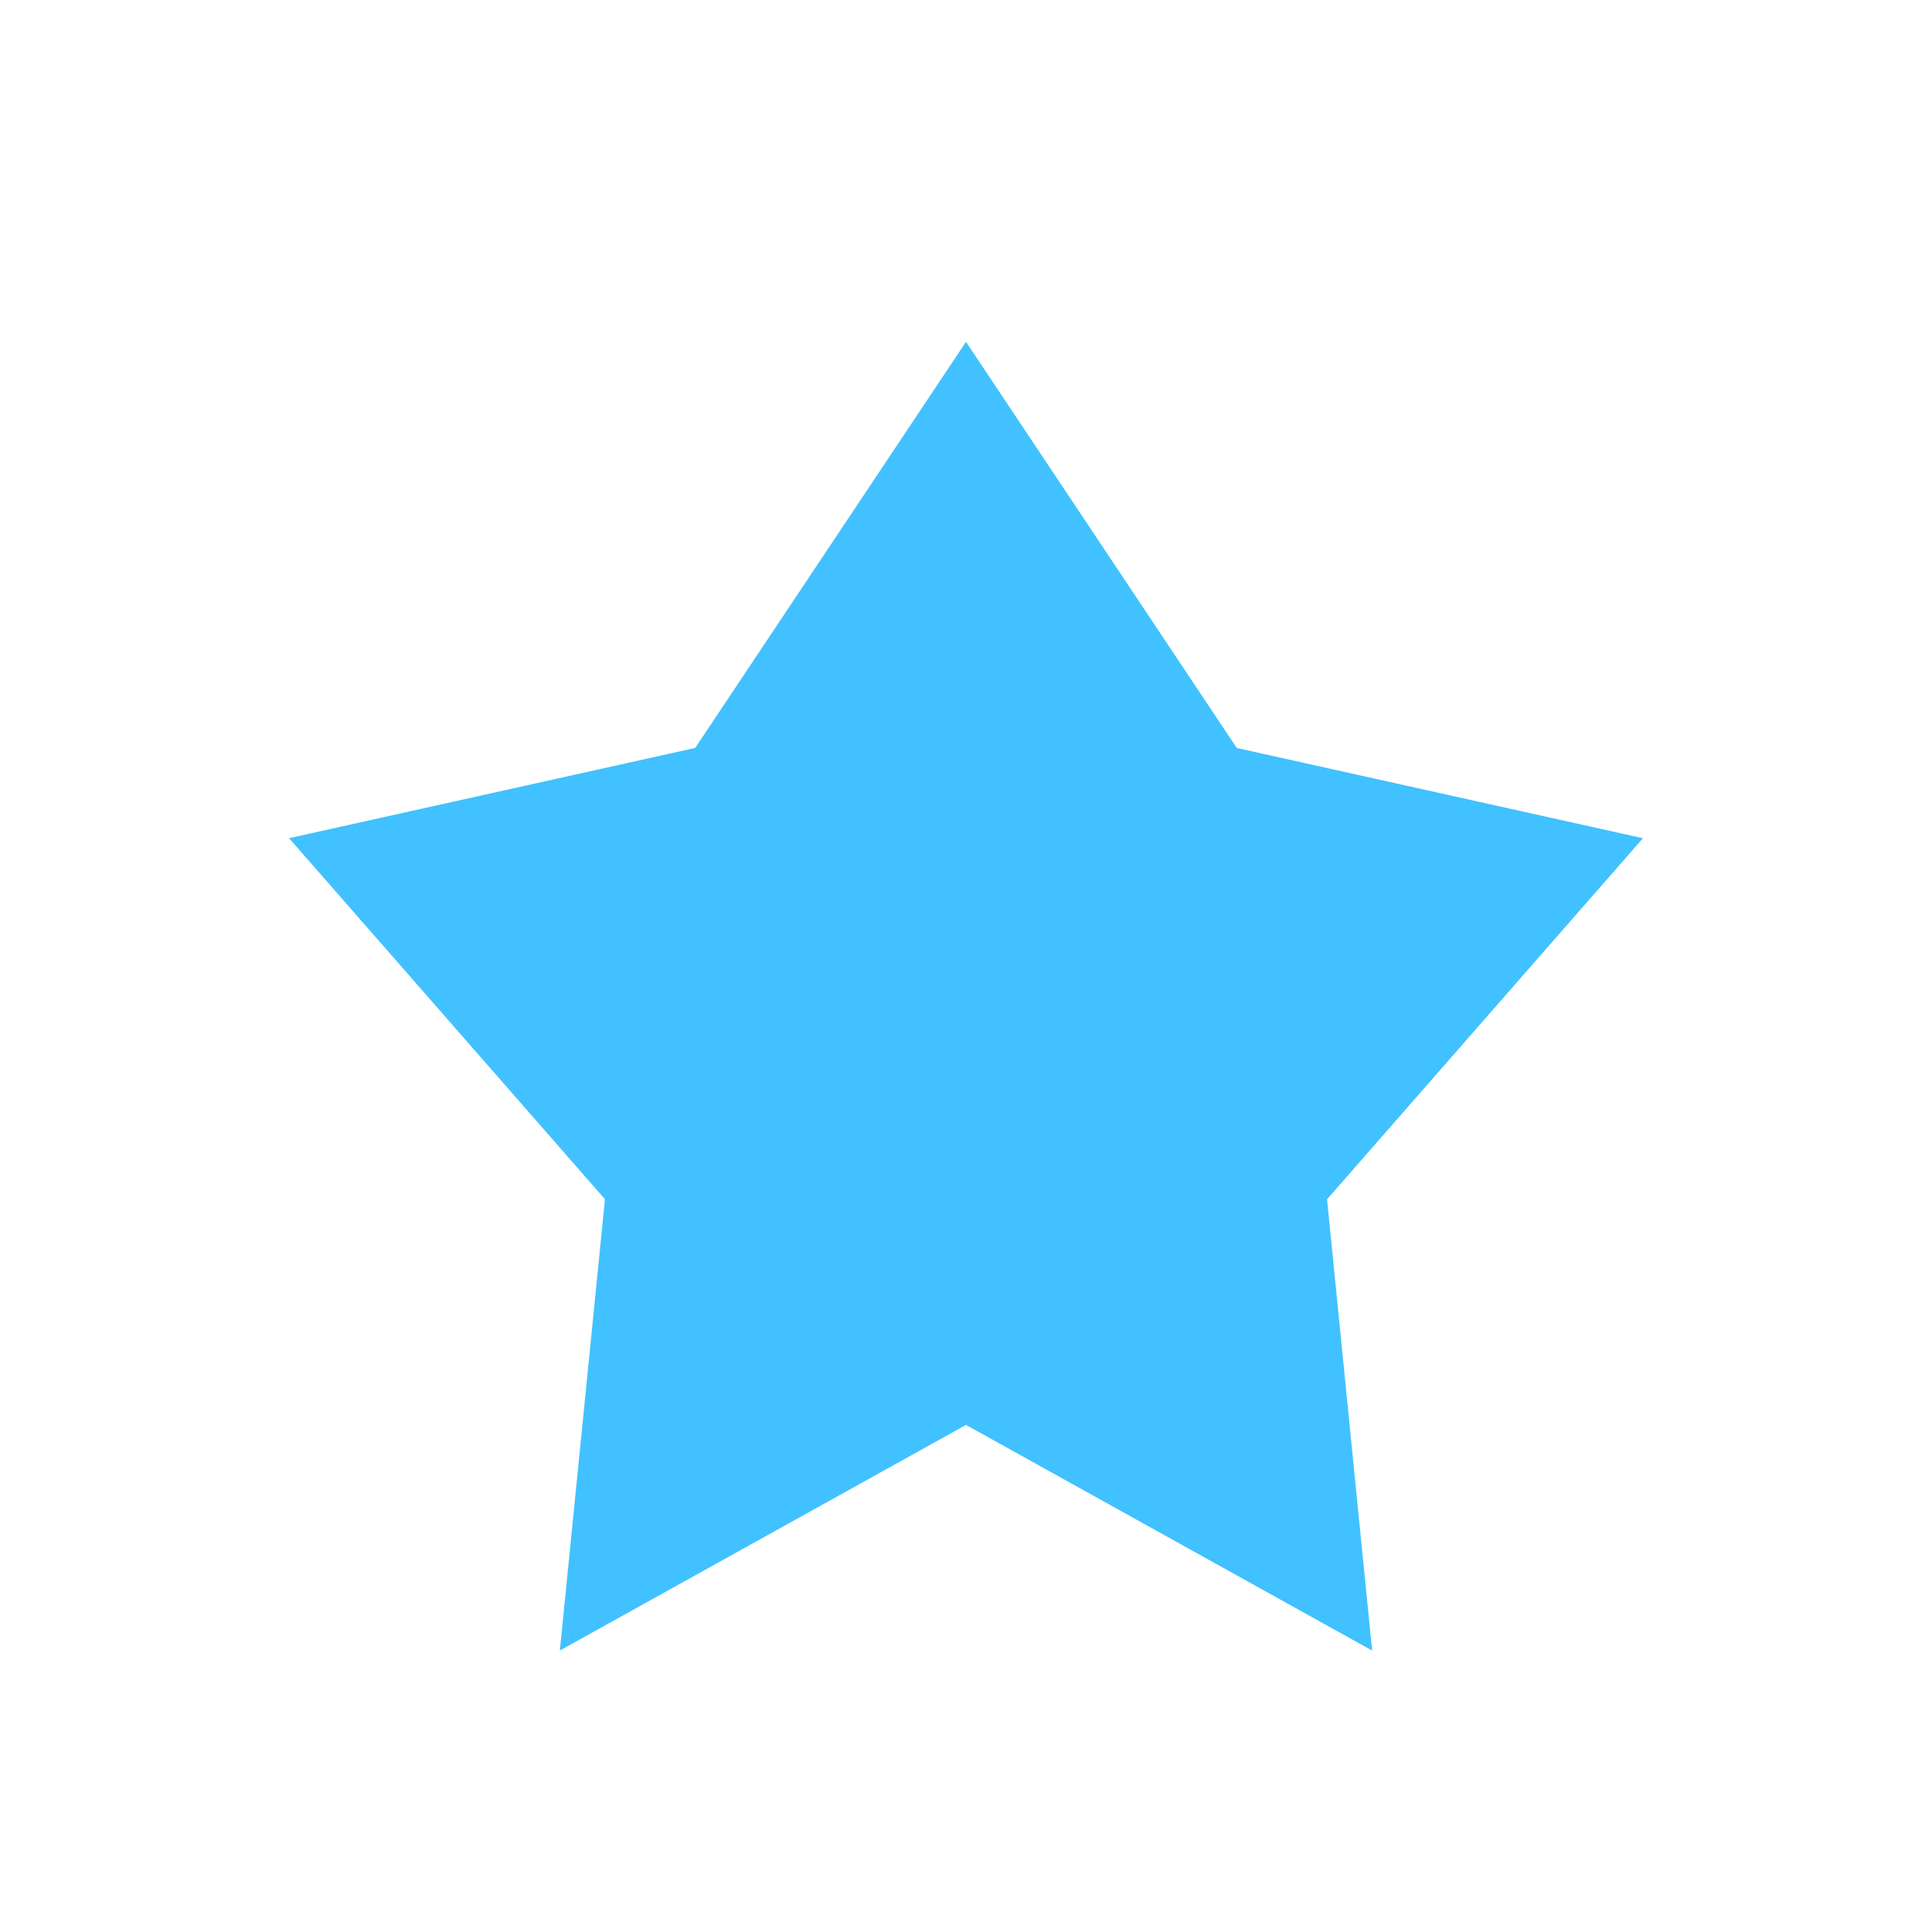
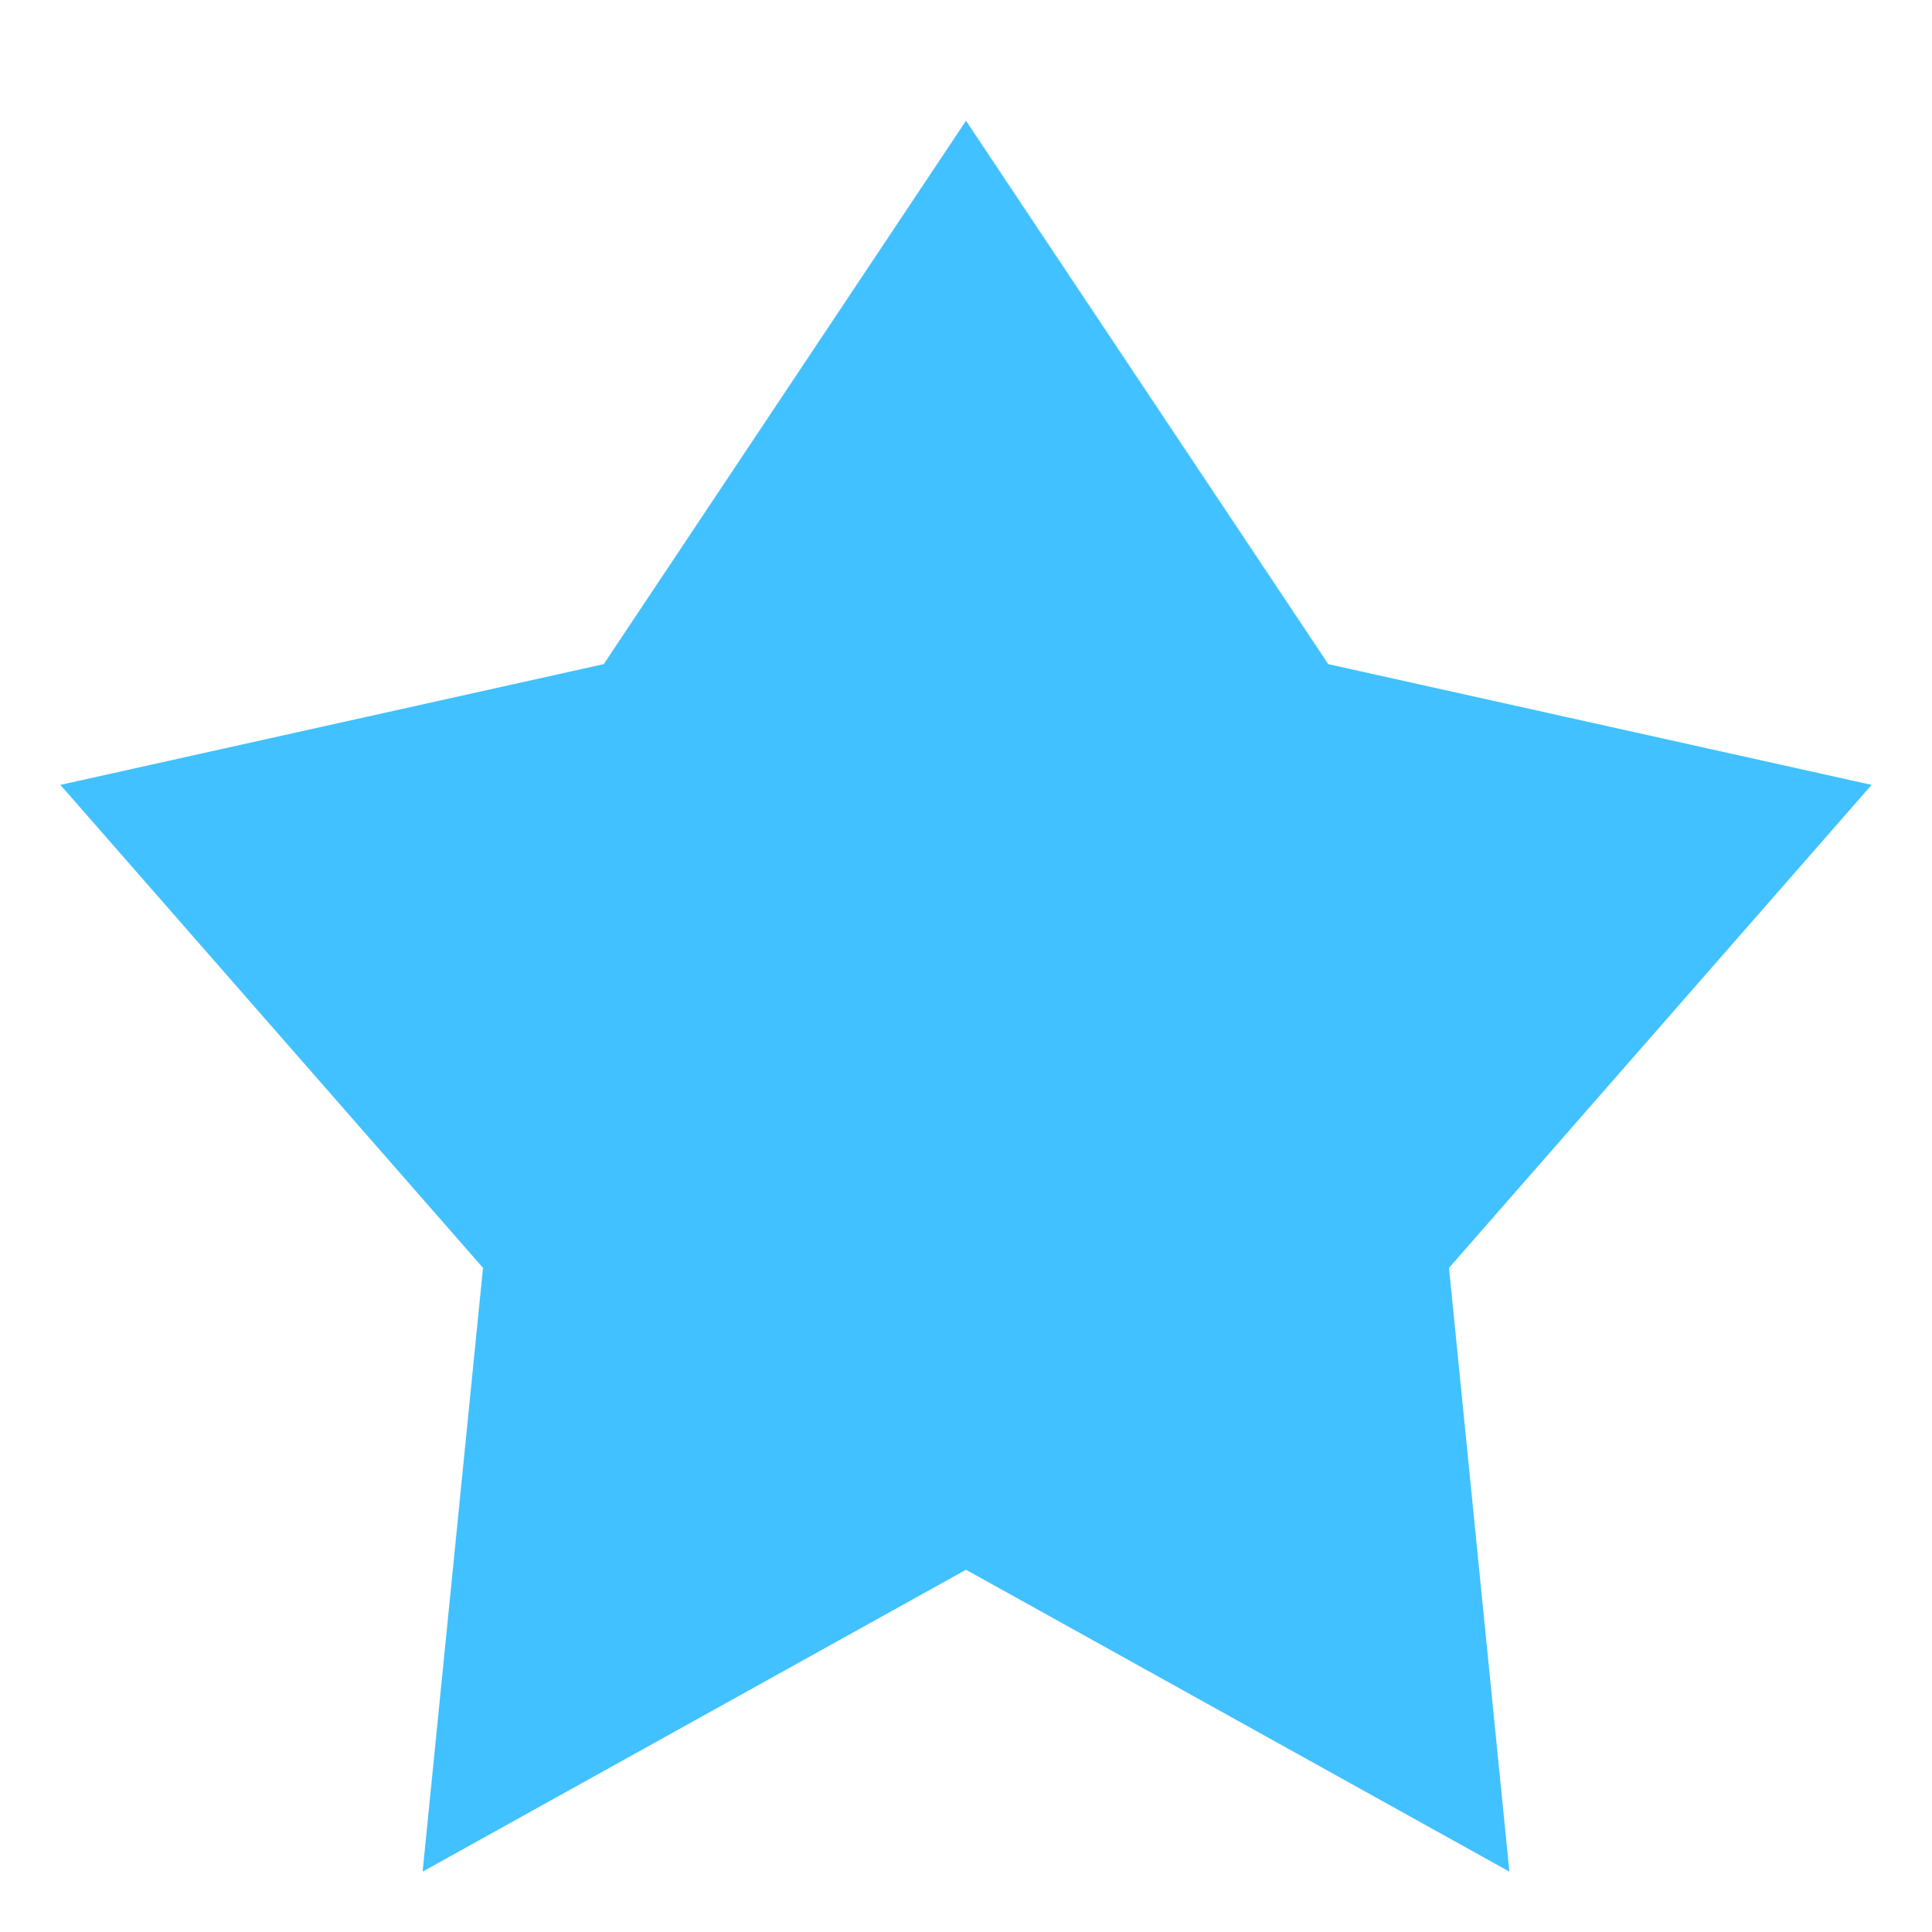
<svg xmlns="http://www.w3.org/2000/svg" width="32" height="32" viewBox="0 0 32 32" id="svg2" version="1.1">
  <defs id="defs4" />
  <g id="layer1" transform="translate(0,-1020.362)">
-     <path style="fill:#41c1ff;fill-opacity:1;fill-rule:evenodd;stroke:#000000;stroke-width:0;stroke-linecap:butt;stroke-linejoin:miter;stroke-miterlimit:4;stroke-dasharray:none;stroke-opacity:1" d="m 16,1026.024 4.485,6.727 6.727,1.495 -5.232,5.98 0.747,7.475 L 16,1043.963 l -6.727,3.737 0.747,-7.475 -5.232,-5.98 6.727,-1.495 z" id="path4140" />
+     <path style="fill:#41c1ff;fill-opacity:1;fill-rule:evenodd;stroke:#000000;stroke-width:0;stroke-linecap:butt;stroke-linejoin:miter;stroke-miterlimit:4;stroke-dasharray:none;stroke-opacity:1" d="m 16,1022.362 6,9 9,2 -7,8 1,10 -9,-5 -9,5 1,-10 -7,-8 9,-2 z" id="path4140" />
  </g>
</svg>
